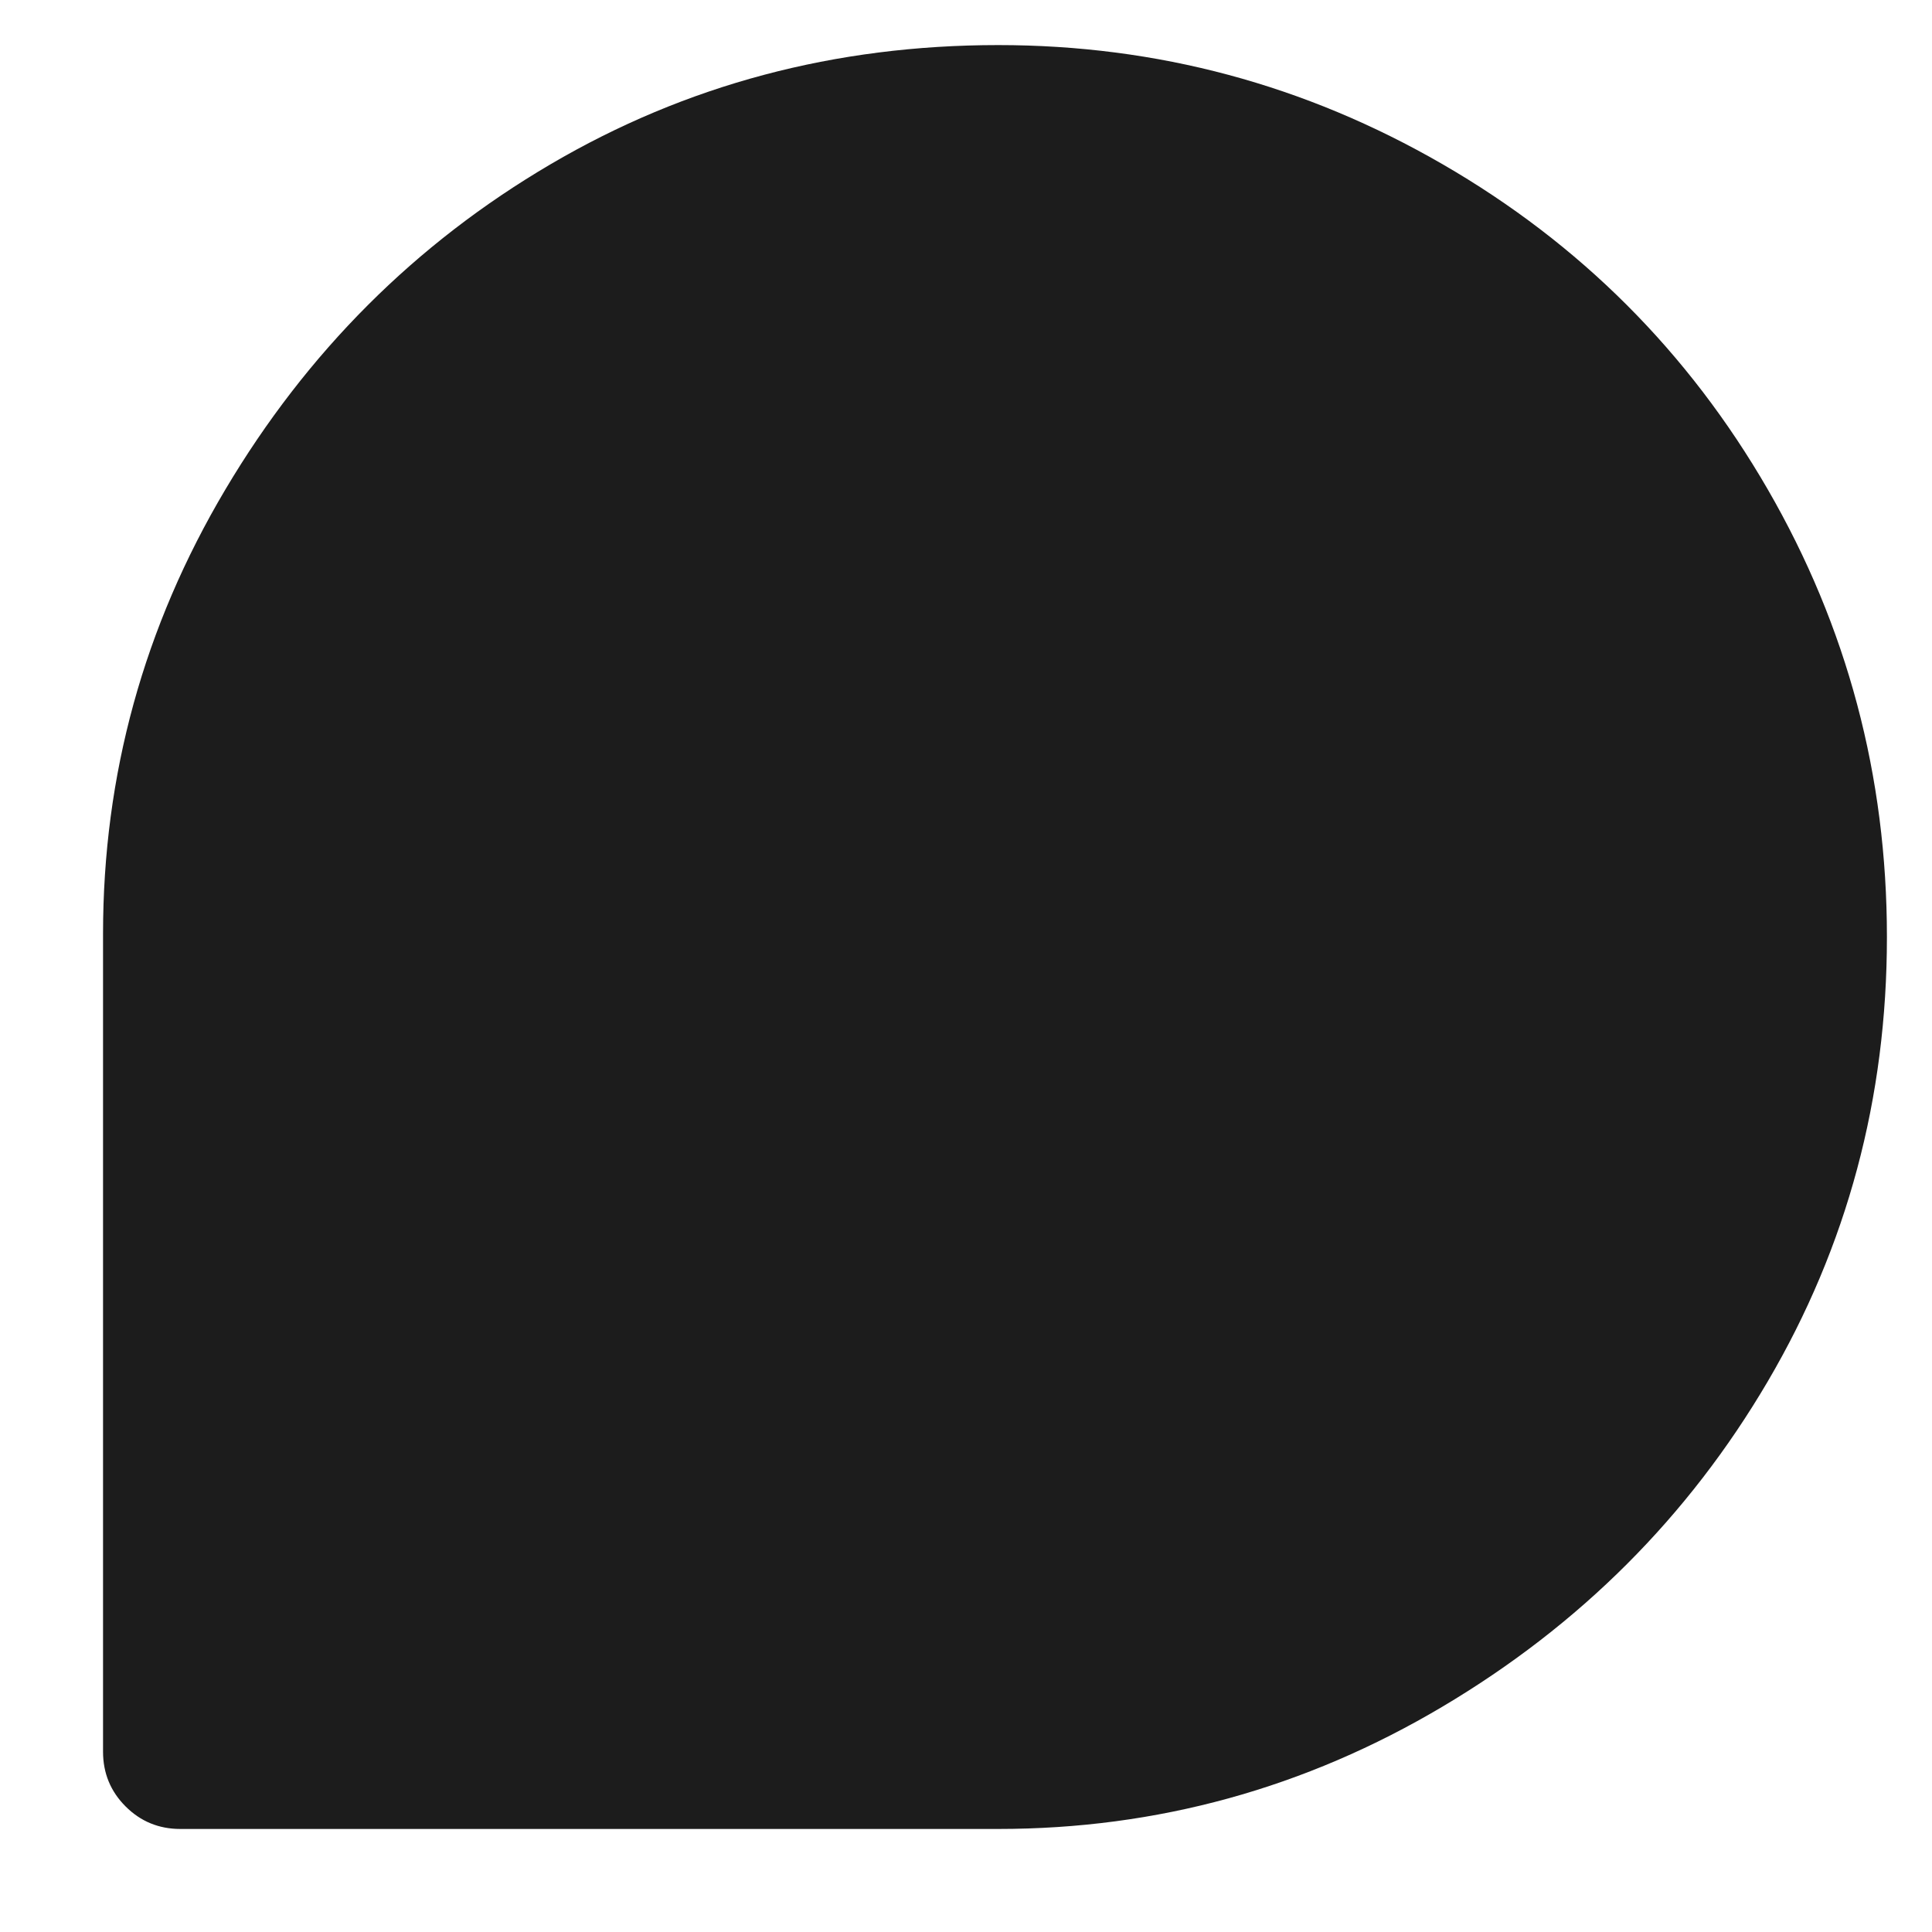
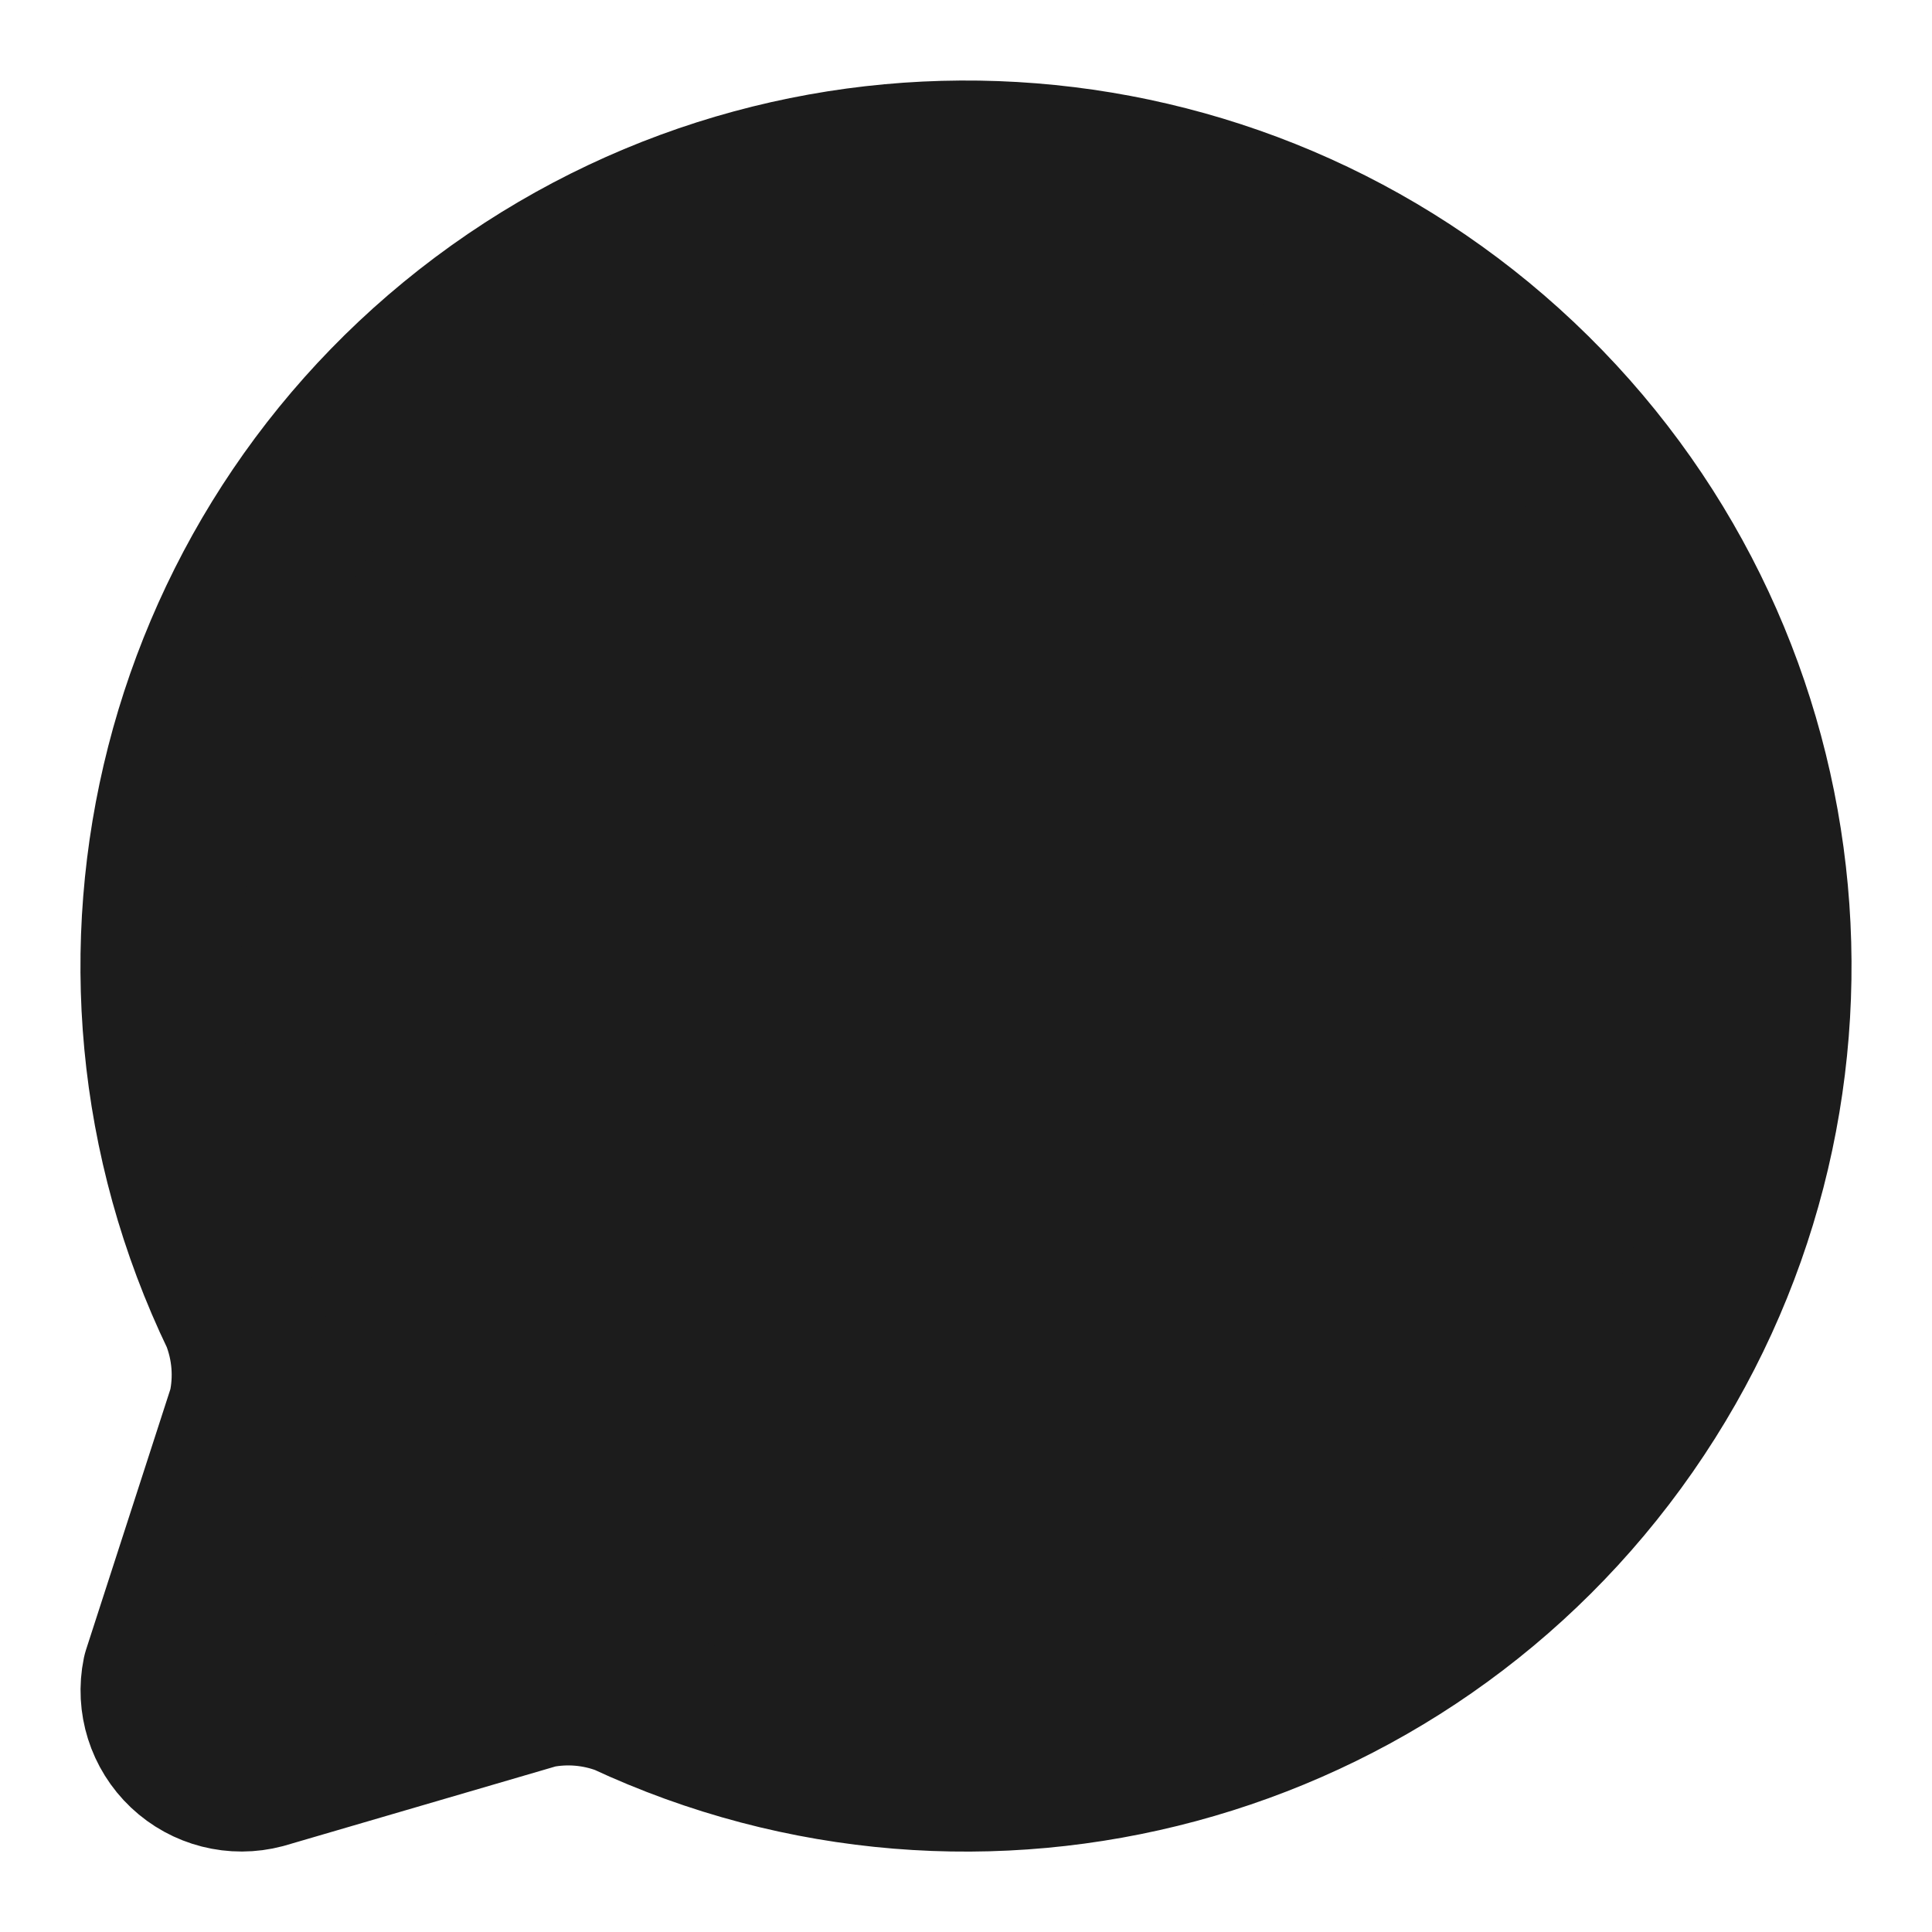
- <svg xmlns="http://www.w3.org/2000/svg" width="16" height="16" viewBox="0 0 300 300">
-   <path fill="#1C1C1C" d="M155 7Q192 7 224.0 25.5Q256 44 274.5 76.0Q293 108 293.0 145.5Q293 183 274.5 214.5Q256 246 224.0 265.0Q192 284 155 284H28Q23 284 19.5 280.5Q16 277 16 272V145Q16 108 35.0 76.0Q54 44 85.5 25.5Q117 7 155 7Z" />
+ <svg xmlns="http://www.w3.org/2000/svg" width="24" height="24" viewBox="0 0 24 24" fill="#1C1C1C" stroke="#1C1C1C" stroke-width="2" stroke-linecap="round" stroke-linejoin="round" aria-hidden="true">
+   <path d="M2.992 16.342a2 2 0 0 1 .094 1.167l-1.065 3.29a1 1 0 0 0 1.236 1.168l3.413-.998a2 2 0 0 1 1.099.092 10 10 0 1 0-4.777-4.719" />
</svg>
